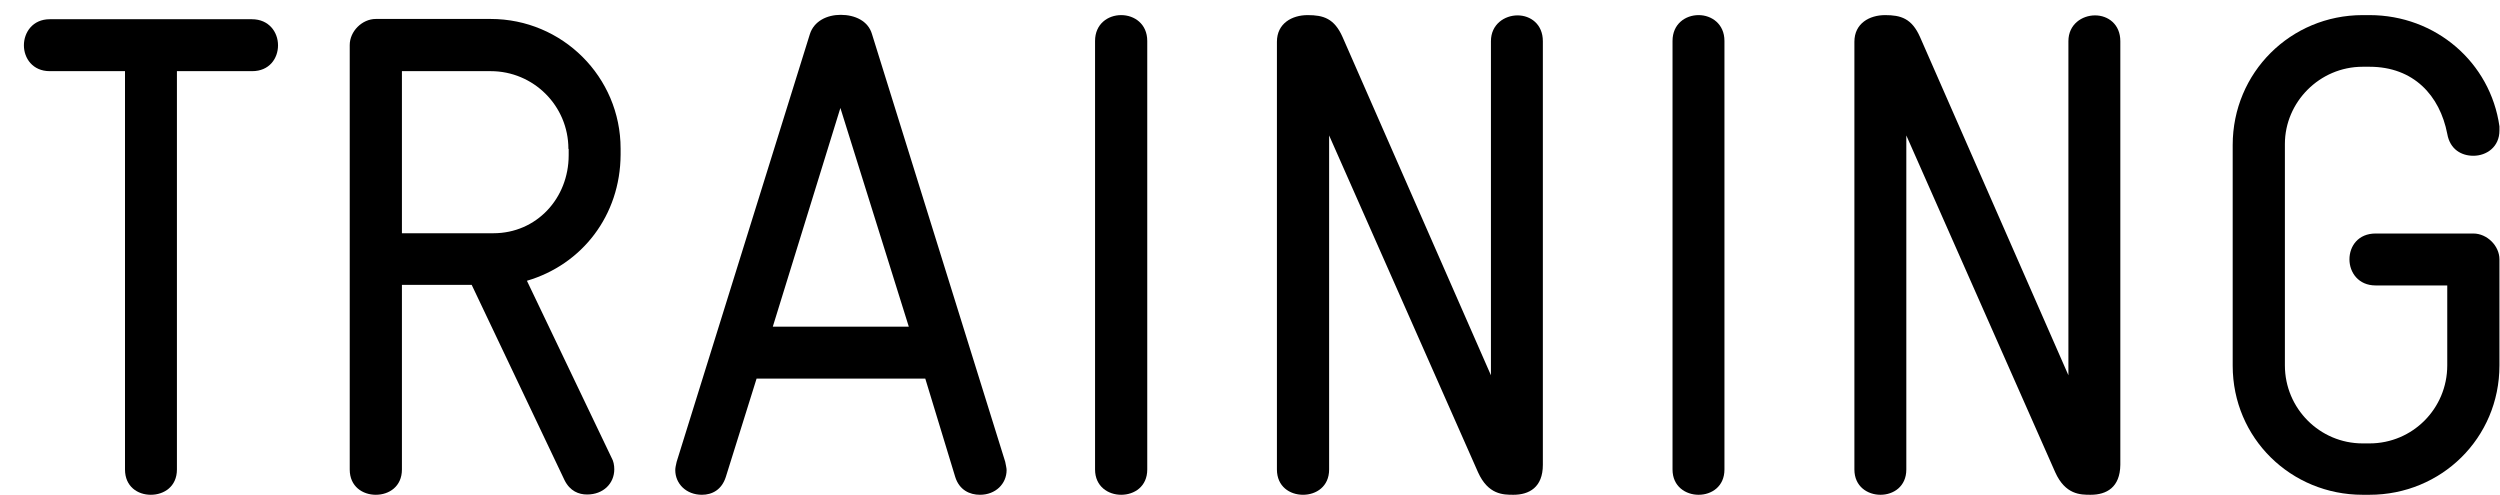
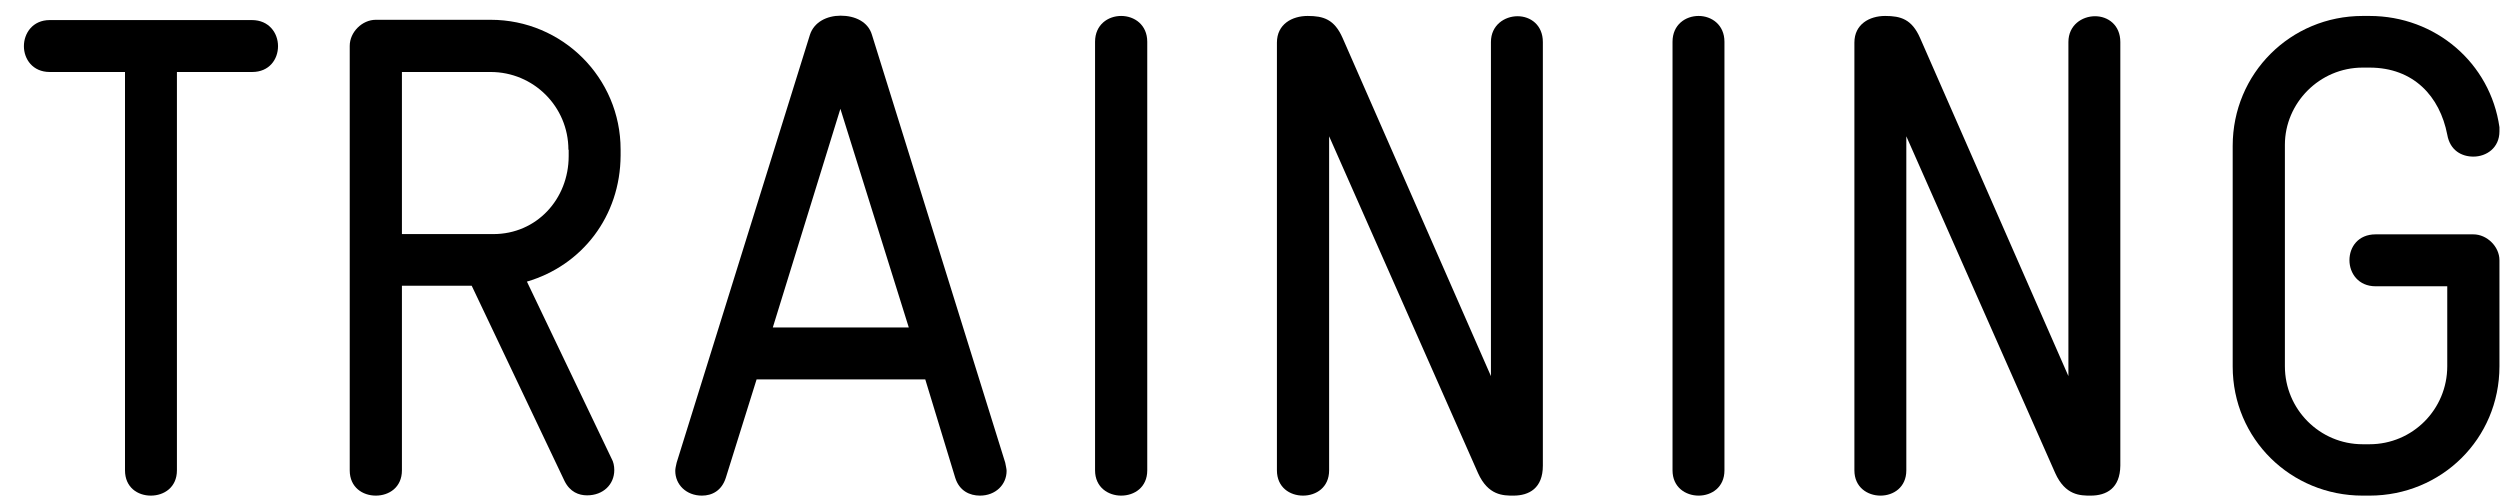
- <svg xmlns="http://www.w3.org/2000/svg" width="91px" height="18px" viewBox="0 0 91 18" version="1.1">
+ <svg xmlns="http://www.w3.org/2000/svg" width="131px" height="26px" viewBox="0 0 91 18" version="1.1">
  <defs />
  <g id="Page-1" stroke="none" stroke-width="1" fill="none" fill-rule="evenodd">
    <g id="training" fill="#000000" fill-rule="nonzero">
      <path d="M9.18,2.59 L6.44,2.59 L6.44,17.09 C6.44,17.71 5.97,18.01 5.49,18.01 C5.01,18.01 4.55,17.71 4.55,17.09 L4.55,2.59 L1.81,2.59 C1.19,2.59 0.87,2.12 0.87,1.65 C0.87,1.18 1.19,0.7 1.81,0.7 L9.17,0.7 C9.79,0.7 10.12,1.17 10.12,1.65 C10.12,2.13 9.8,2.59 9.18,2.59 Z" id="Shape" />
      <path d="M19.18,10.22 L22.26,16.66 C22.33,16.78 22.36,16.93 22.36,17.08 C22.36,17.6 21.96,18 21.37,18 C21.07,18 20.75,17.88 20.55,17.48 L17.17,10.37 L14.63,10.37 L14.63,17.09 C14.63,17.71 14.16,18.01 13.68,18.01 C13.2,18.01 12.73,17.71 12.73,17.09 L12.73,1.64 C12.73,1.14 13.18,0.69 13.68,0.69 L17.86,0.69 C20.47,0.69 22.59,2.8 22.59,5.41 L22.59,5.63 C22.58,7.84 21.19,9.63 19.18,10.22 Z M20.69,5.42 C20.69,3.85 19.42,2.59 17.86,2.59 L14.63,2.59 L14.63,8.49 L17.96,8.49 C19.53,8.49 20.7,7.22 20.7,5.65 L20.7,5.42 L20.69,5.42 Z" id="Shape" />
      <path d="M35.67,18.01 C35.3,18.01 34.92,17.84 34.77,17.36 L33.68,13.78 L27.54,13.78 L26.42,17.36 C26.27,17.83 25.92,18.01 25.55,18.01 C24.98,18.01 24.58,17.61 24.58,17.11 C24.58,17.03 24.6,16.94 24.63,16.81 L29.48,1.24 C29.63,0.77 30.1,0.54 30.6,0.54 C31.12,0.54 31.6,0.76 31.74,1.24 L36.59,16.81 C36.61,16.93 36.64,17.03 36.64,17.11 C36.64,17.61 36.24,18.01 35.67,18.01 Z M30.59,3.93 L28.13,11.89 L33.08,11.89 L30.59,3.93 Z" id="Shape" />
      <path d="M40.81,18.01 C40.34,18.01 39.86,17.71 39.86,17.09 L39.86,1.49 C39.86,0.87 40.33,0.55 40.81,0.55 C41.29,0.55 41.76,0.87 41.76,1.49 L41.76,17.09 C41.76,17.71 41.29,18.01 40.81,18.01 Z" id="Shape" />
      <path d="M55.09,18.01 C54.72,18.01 54.17,18.01 53.8,17.19 L48.38,4.93 L48.38,17.09 C48.38,17.71 47.91,18.01 47.43,18.01 C46.95,18.01 46.48,17.71 46.48,17.09 L46.48,1.52 C46.48,0.85 47.03,0.55 47.6,0.55 C48.17,0.55 48.57,0.67 48.87,1.35 L54.27,13.66 L54.27,1.5 C54.27,0.88 54.77,0.56 55.24,0.56 C55.71,0.56 56.16,0.88 56.16,1.5 L56.16,16.92 C56.16,17.74 55.66,18.01 55.09,18.01 Z" id="Shape" />
      <path d="M61.83,18.01 C61.36,18.01 60.88,17.71 60.88,17.09 L60.88,1.49 C60.88,0.87 61.35,0.55 61.83,0.55 C62.3,0.55 62.77,0.87 62.77,1.49 L62.77,17.09 C62.77,17.71 62.3,18.01 61.83,18.01 Z" id="Shape" />
      <path d="M76.1,18.01 C75.73,18.01 75.18,18.01 74.81,17.19 L69.39,4.93 L69.39,17.09 C69.39,17.71 68.92,18.01 68.45,18.01 C67.98,18.01 67.5,17.71 67.5,17.09 L67.5,1.52 C67.5,0.85 68.05,0.55 68.62,0.55 C69.19,0.55 69.59,0.67 69.89,1.35 L75.29,13.66 L75.29,1.5 C75.29,0.88 75.79,0.56 76.26,0.56 C76.73,0.56 77.18,0.88 77.18,1.5 L77.18,16.92 C77.17,17.74 76.68,18.01 76.1,18.01 Z" id="Shape" />
      <path d="M86.25,18.01 L86,18.01 C83.39,18.01 81.27,15.95 81.27,13.31 L81.27,5.28 C81.27,2.64 83.38,0.55 86,0.55 L86.25,0.55 C88.66,0.55 90.65,2.27 90.98,4.6 L90.98,4.75 C90.98,5.35 90.51,5.67 90.03,5.67 C89.61,5.67 89.18,5.45 89.08,4.87 C88.81,3.48 87.86,2.43 86.25,2.43 L86,2.43 C84.43,2.43 83.17,3.72 83.17,5.24 L83.17,13.3 C83.17,14.87 84.44,16.14 86,16.14 L86.25,16.14 C87.82,16.14 89.08,14.87 89.08,13.3 L89.08,10.39 L86.47,10.39 C85.85,10.39 85.52,9.92 85.52,9.44 C85.52,8.96 85.84,8.5 86.47,8.5 L90.03,8.5 C90.53,8.5 90.98,8.95 90.98,9.44 L90.98,13.3 C90.98,15.95 88.86,18.01 86.25,18.01 Z" id="Shape" />
    </g>
  </g>
</svg>
